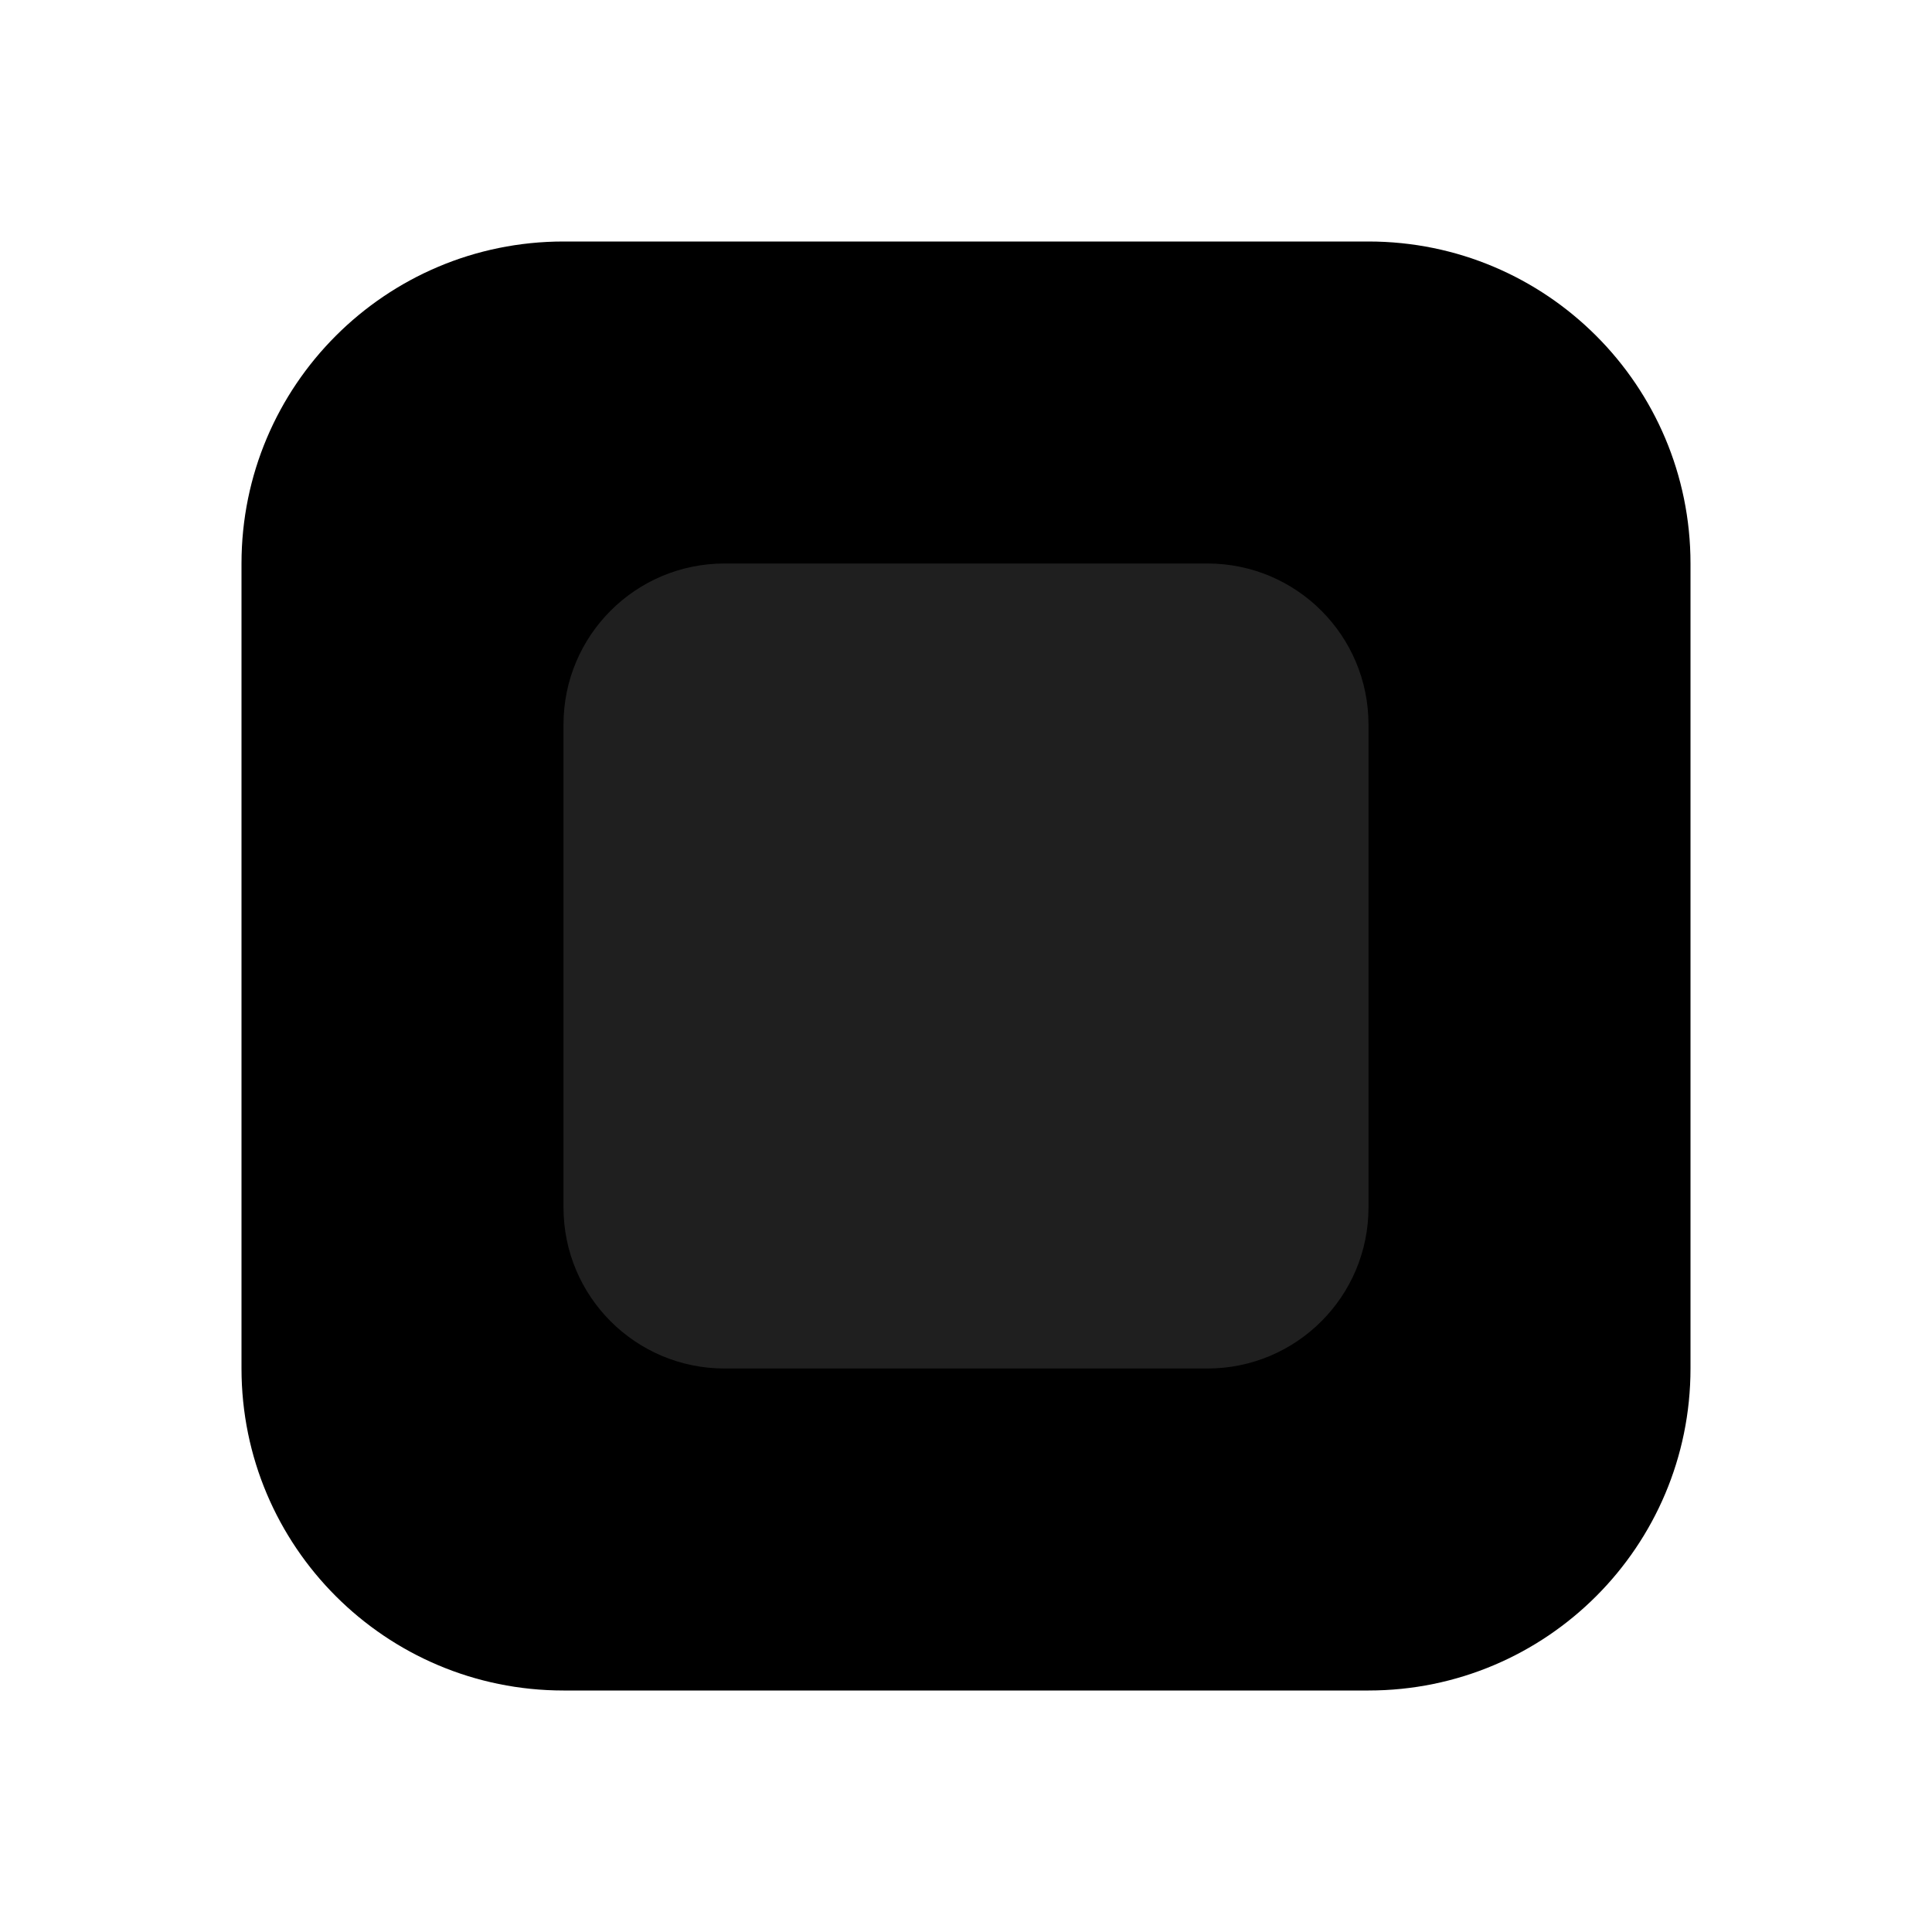
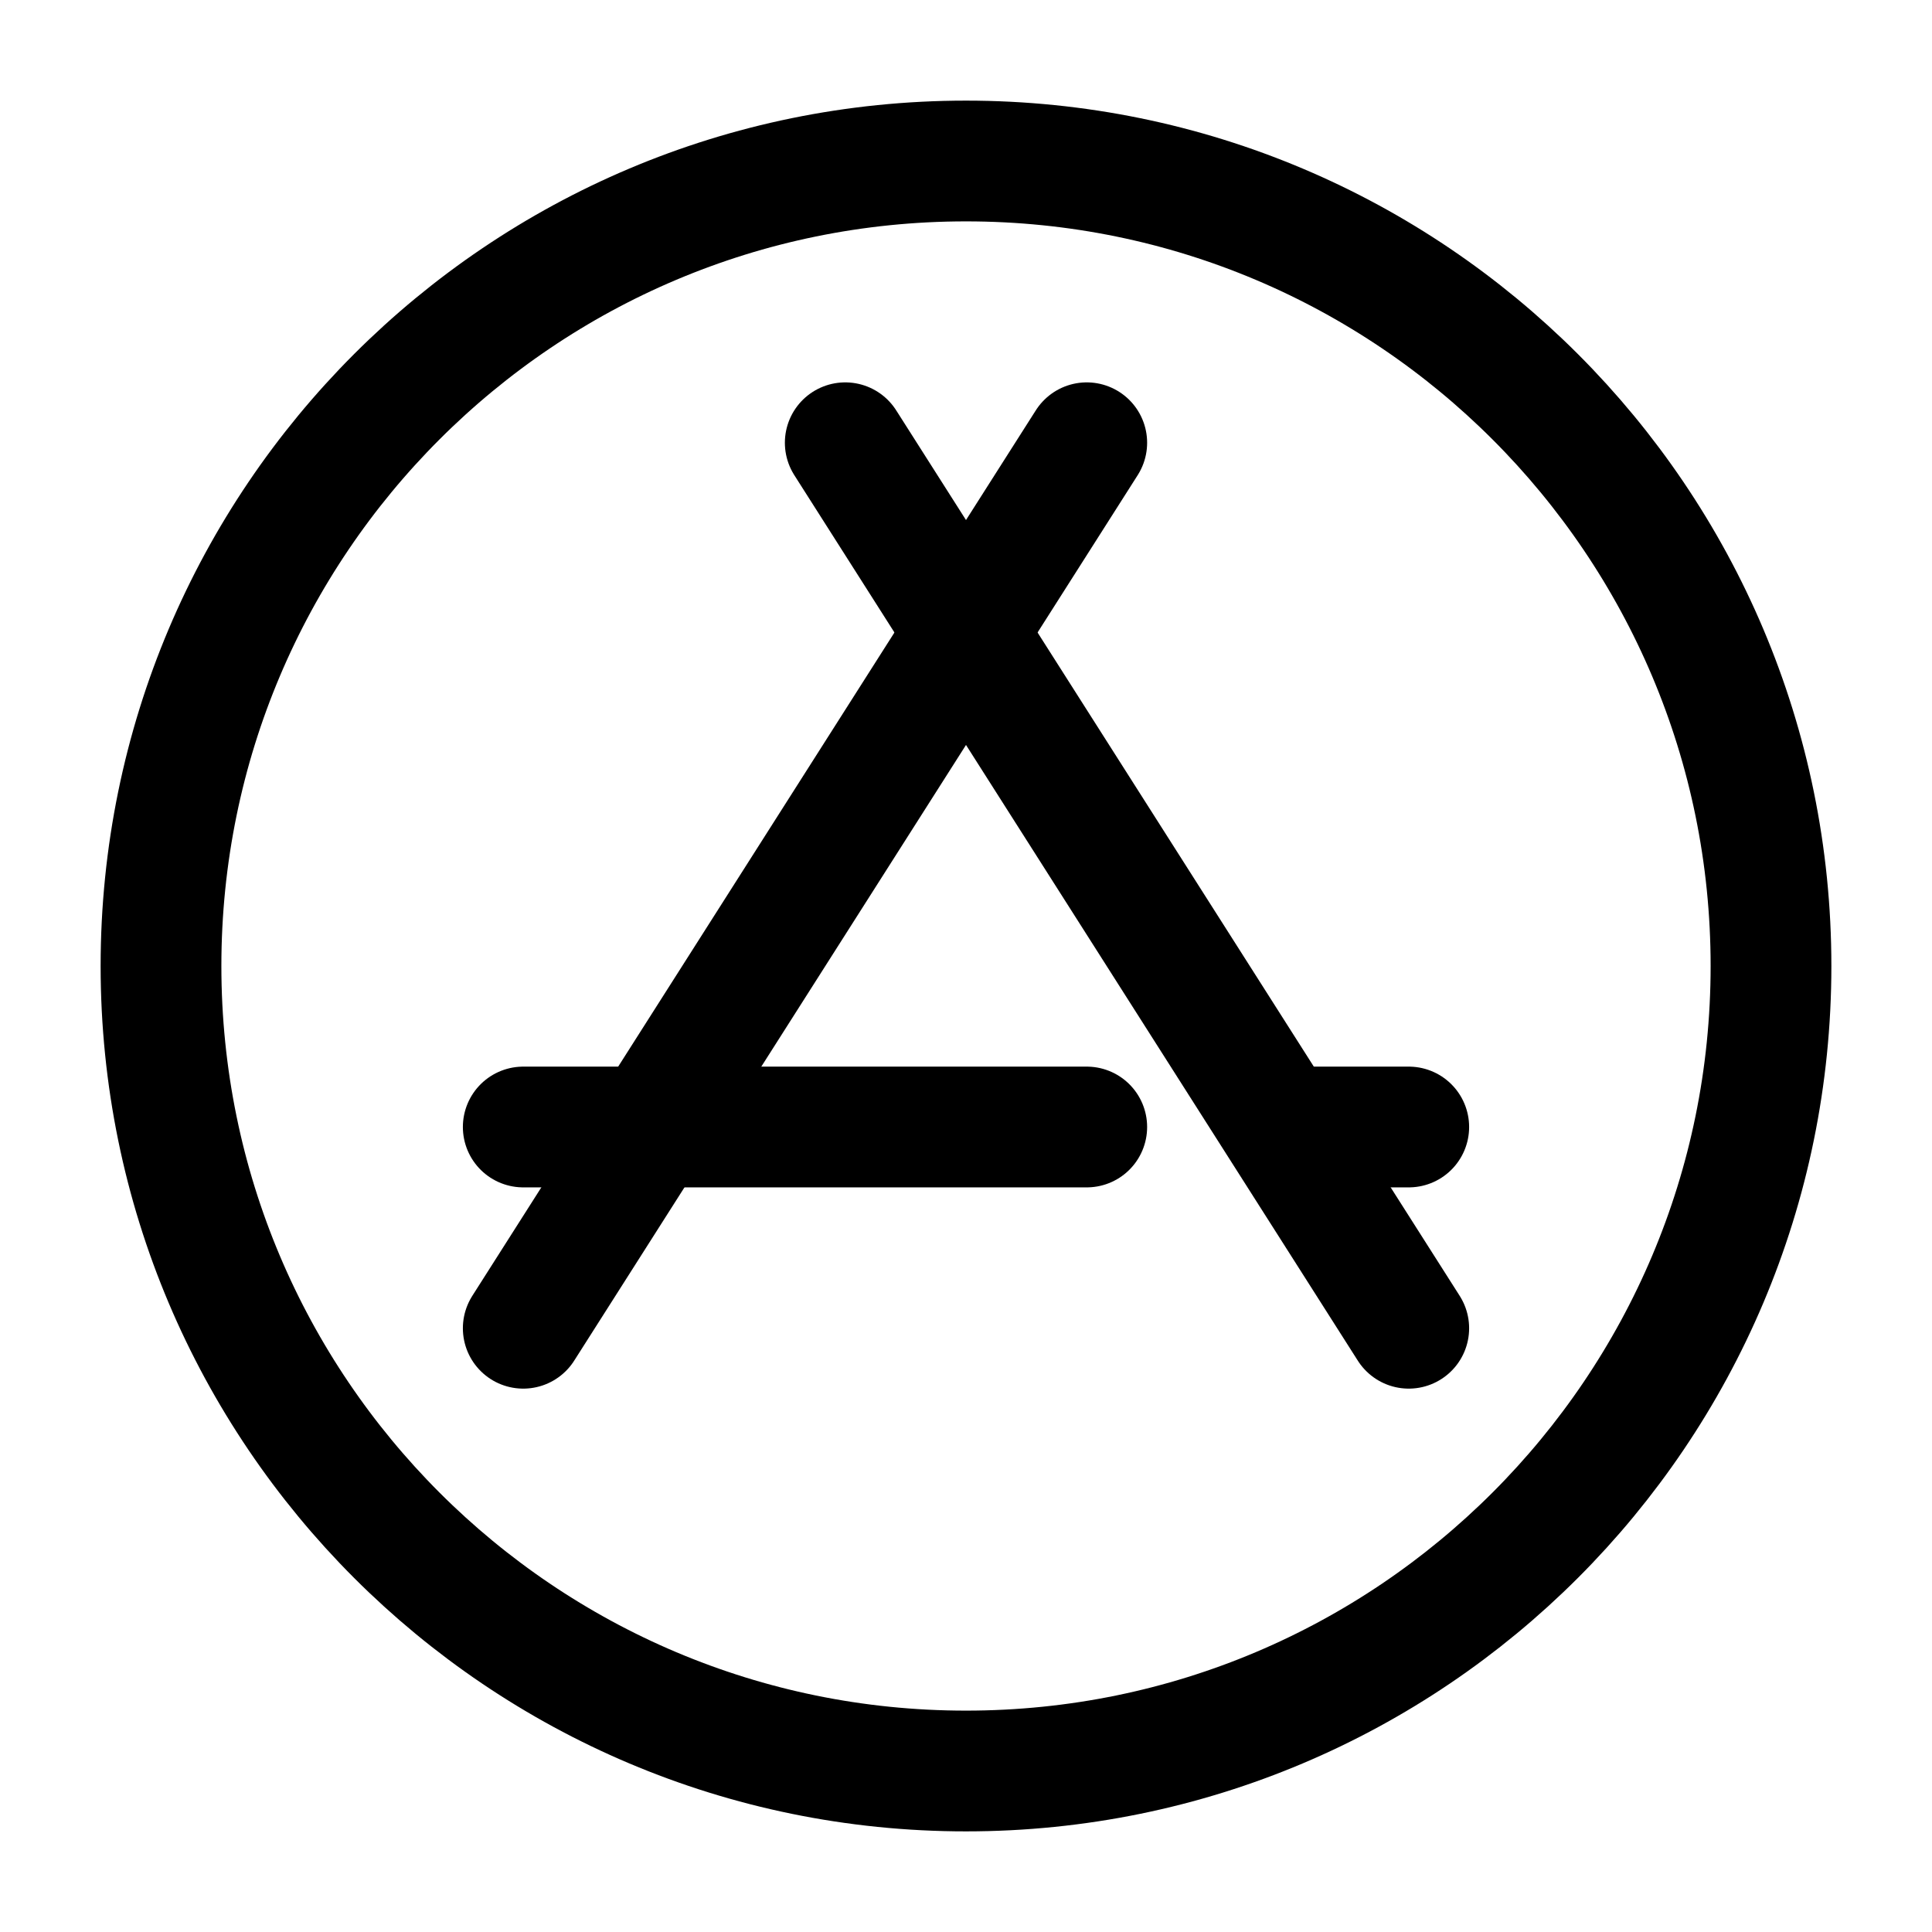
- <svg xmlns="http://www.w3.org/2000/svg" width="24" height="24" viewBox="0 0 24 24" fill="none">
-   <rect x="3" y="3" width="18" height="18" rx="4" fill="currentColor" />
-   <rect x="7" y="7" width="10" height="10" rx="2" fill="#1f1f1f" />
+ <svg xmlns="http://www.w3.org/2000/svg" width="24" height="24" viewBox="0 0 24 24" stroke-width="1.5" fill="none">
+   <path d="M12 22C6.477 22 2 17.523 2 12C2 6.477 6.477 2 12 2C17.523 2 22 6.477 22 12C22 17.523 17.523 22 12 22Z" stroke="#000000" stroke-linecap="round" stroke-linejoin="round" />
+   <path d="M10.5 5.5L17.5 16.5" stroke="#000000" stroke-linecap="round" stroke-linejoin="round" />
+   <path d="M13.5 5.5L6.5 16.5" stroke="#000000" stroke-linecap="round" stroke-linejoin="round" />
+   <path d="M13.5 14H6.5" stroke="#000000" stroke-linecap="round" stroke-linejoin="round" />
+   <path d="M17.5 14H16" stroke="#000000" stroke-linecap="round" stroke-linejoin="round" />
</svg>
